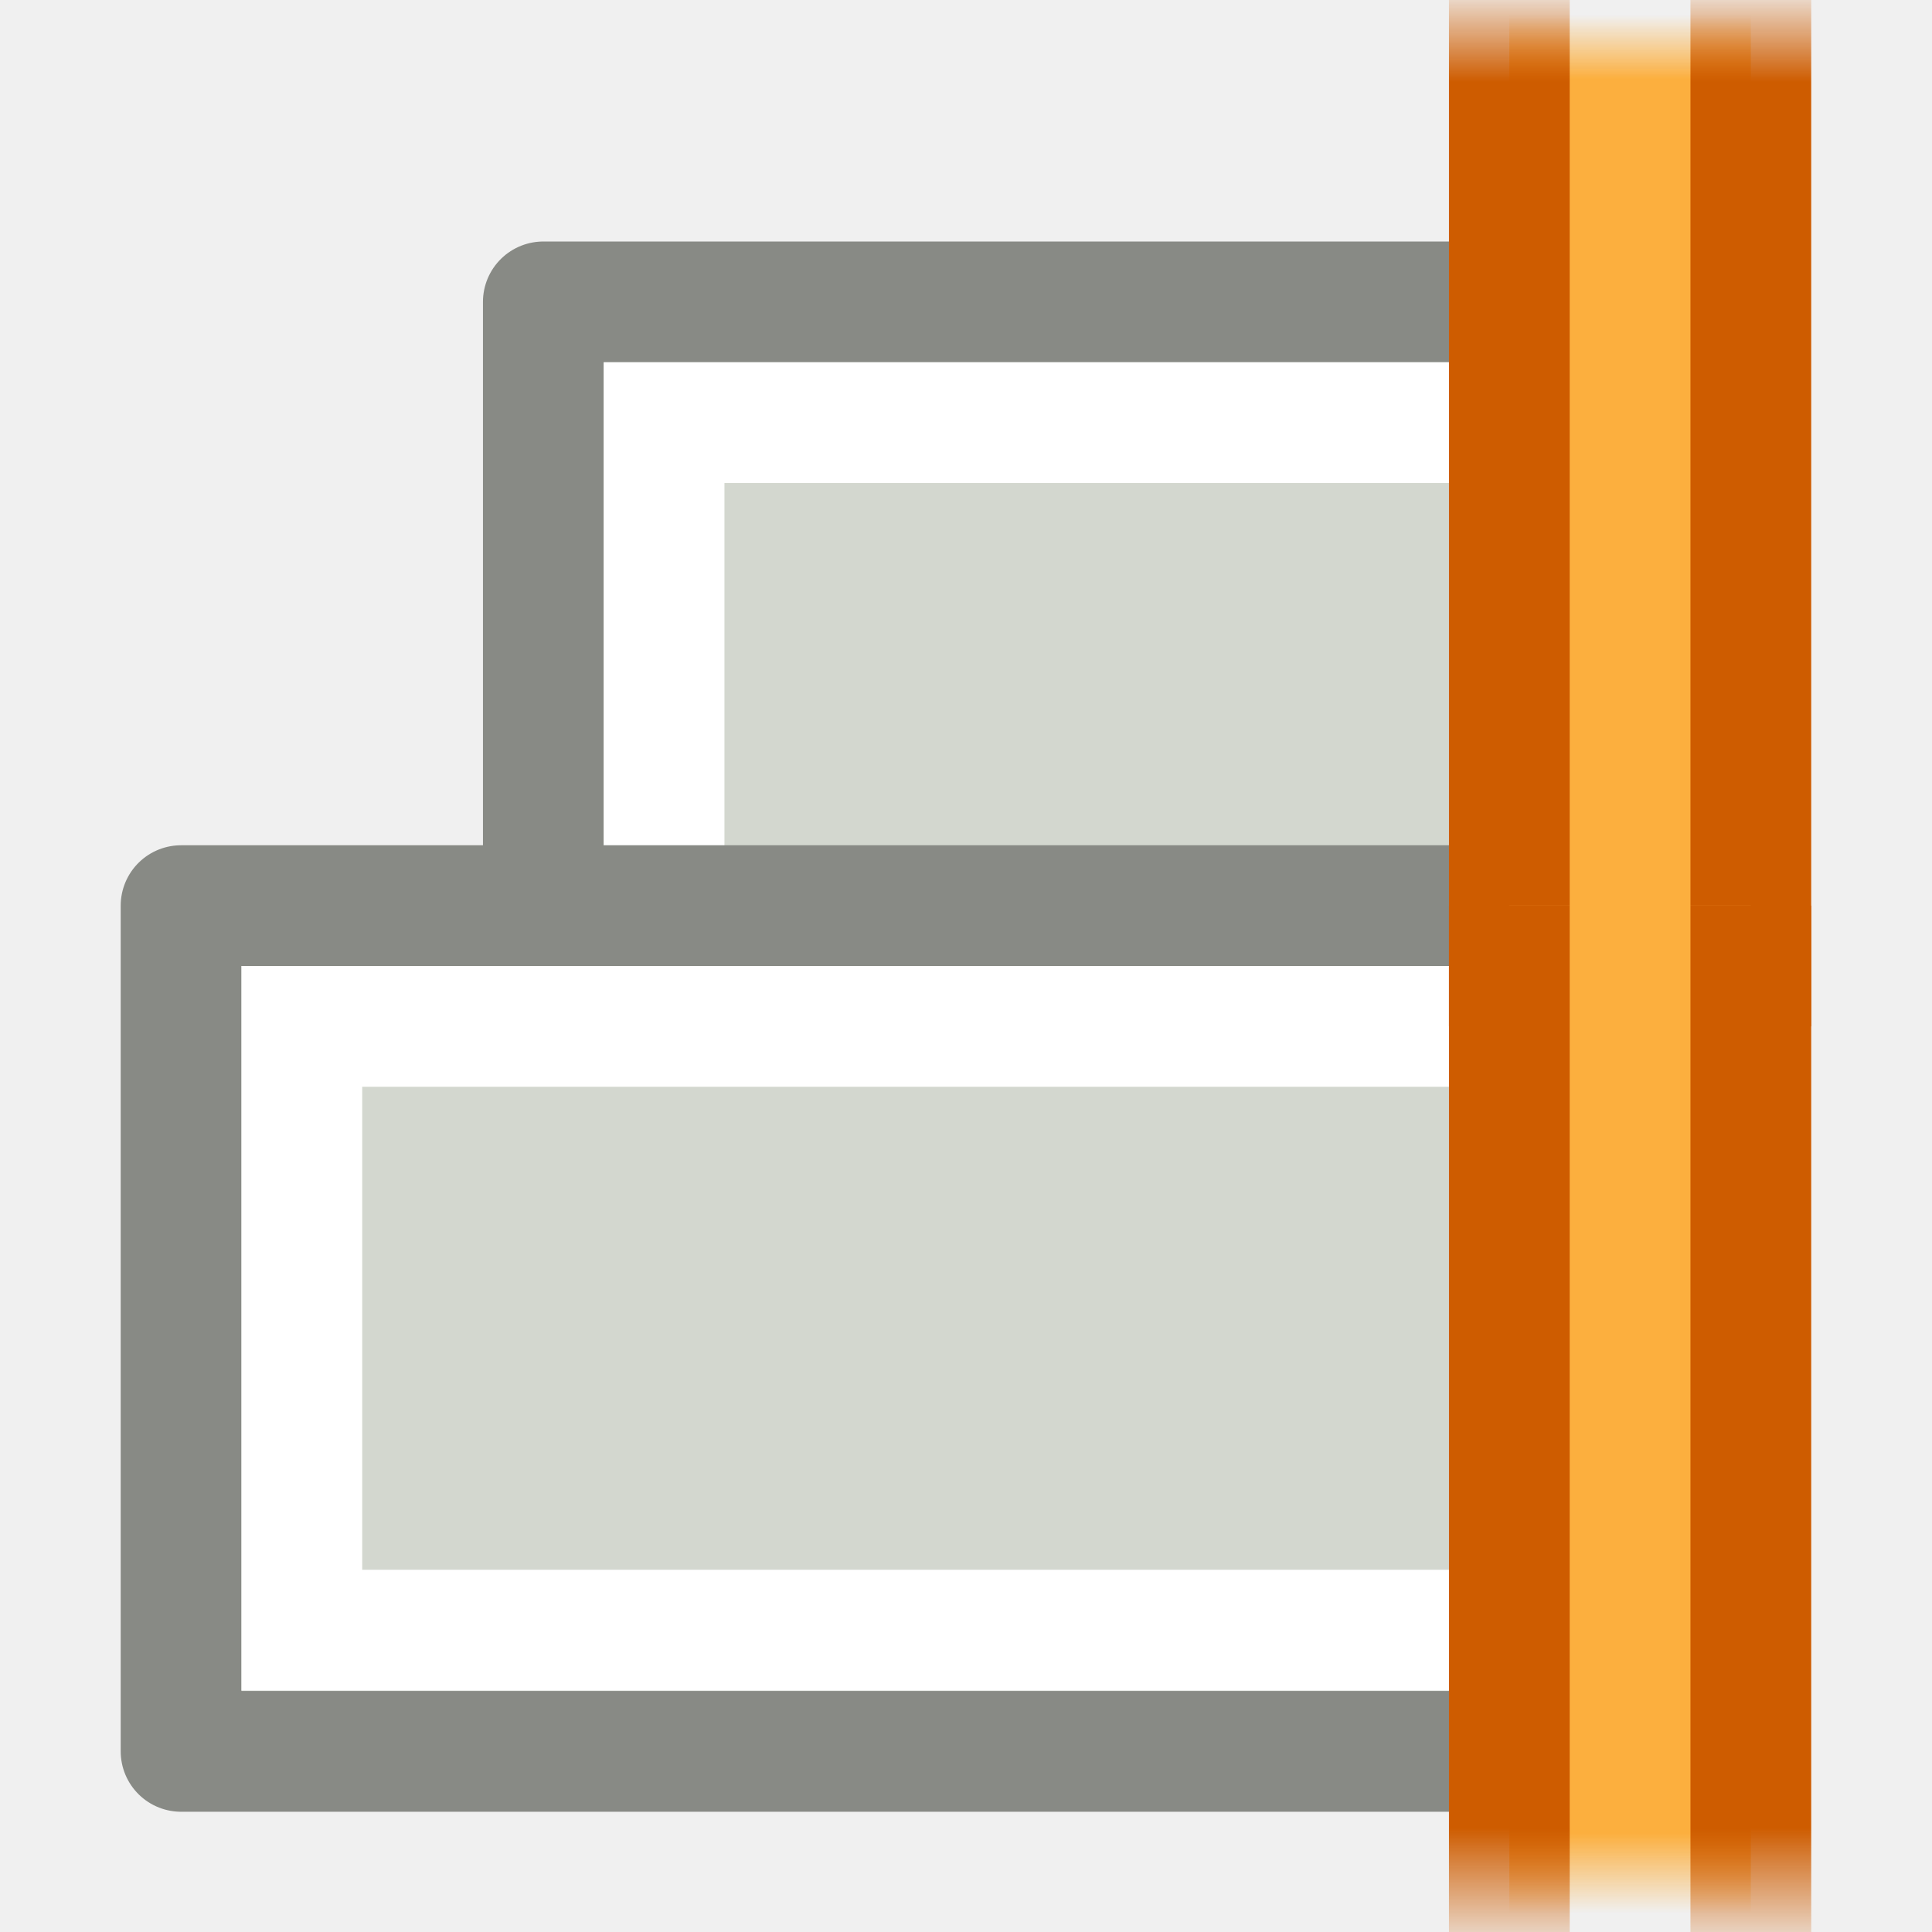
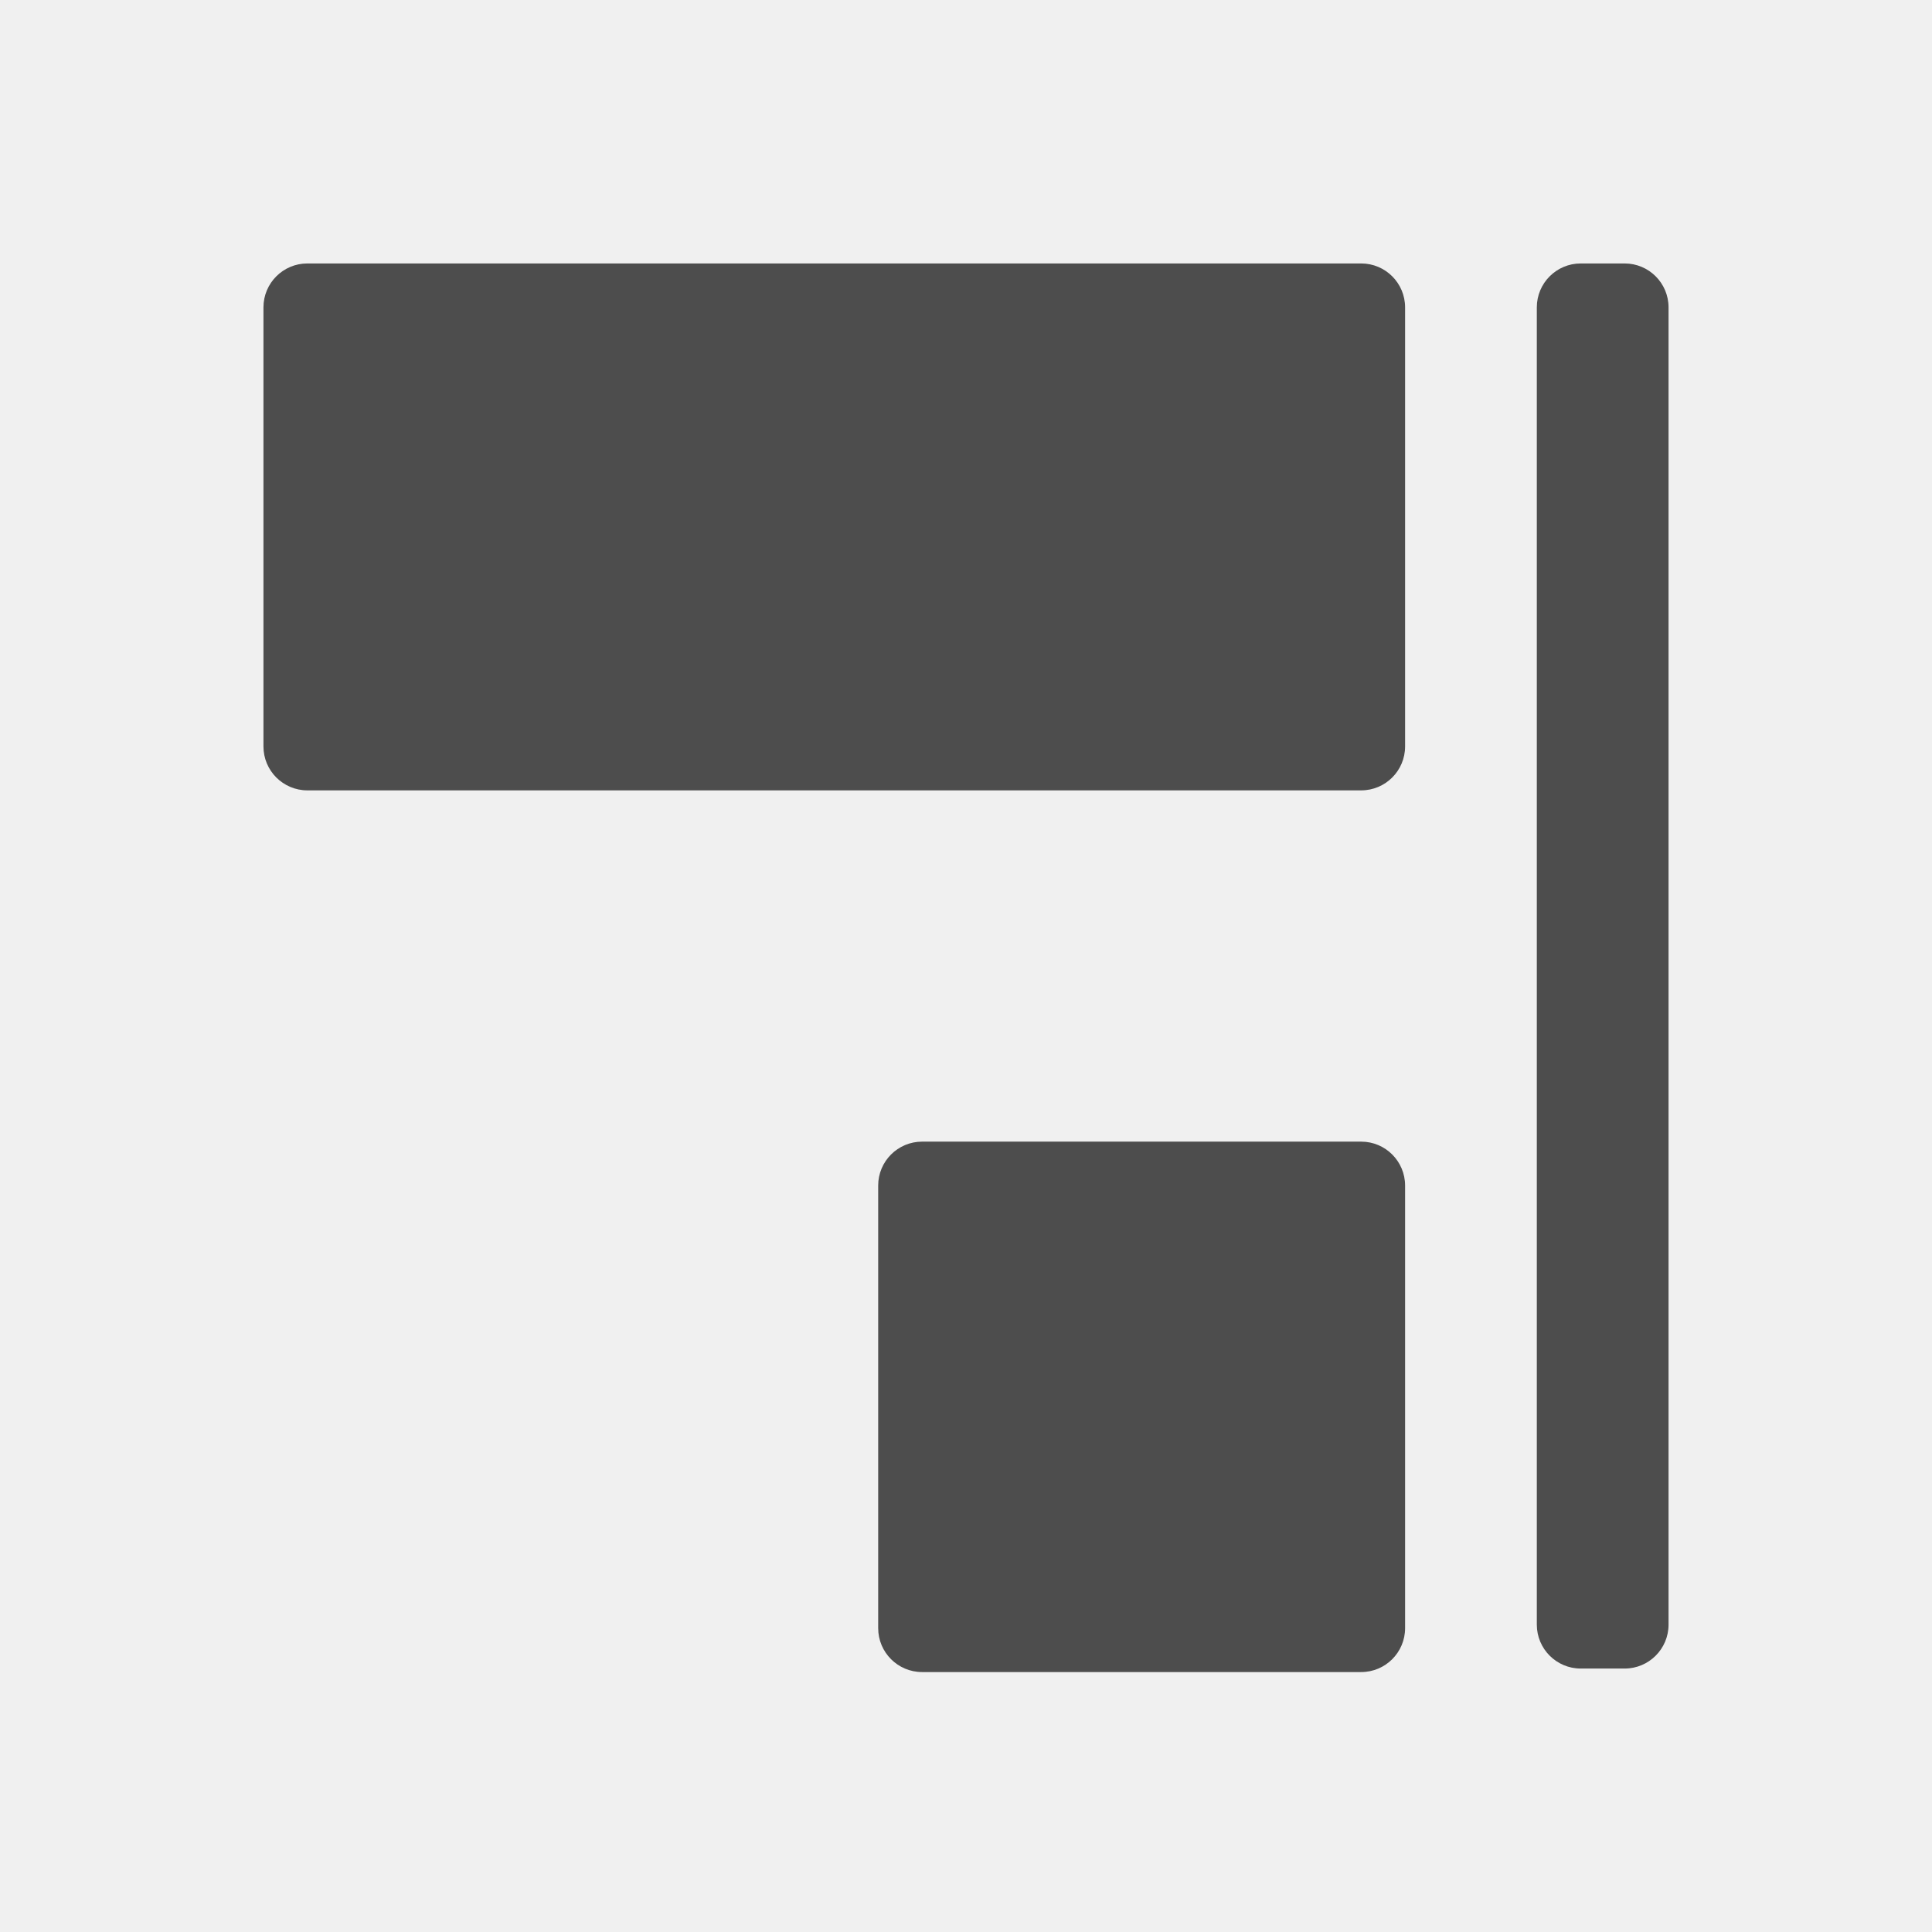
- <svg xmlns="http://www.w3.org/2000/svg" xmlns:xlink="http://www.w3.org/1999/xlink" version="1.1" width="16" height="16" id="svg11389">
-   <defs id="defs11391">
-     <linearGradient id="linearGradient3455">
-       <stop id="stop3457" style="stop-color:#ce5c00;stop-opacity:1" offset="0" />
-       <stop id="stop3459" style="stop-color:#ce5c00;stop-opacity:0" offset="1" />
-     </linearGradient>
-     <linearGradient x1="-202.137" y1="-470.399" x2="-203.221" y2="-470.399" id="linearGradient6734" xlink:href="#linearGradient3455" gradientUnits="userSpaceOnUse" gradientTransform="translate(269.9999,1022)" />
-     <linearGradient id="linearGradient3447">
-       <stop id="stop3449" style="stop-color:#fcaf3e;stop-opacity:1" offset="0" />
-       <stop id="stop3451" style="stop-color:#fcaf3e;stop-opacity:0" offset="1" />
-     </linearGradient>
-     <linearGradient x1="-202.181" y1="-471.46" x2="-202.845" y2="-471.46" id="linearGradient6732" xlink:href="#linearGradient3447" gradientUnits="userSpaceOnUse" gradientTransform="translate(269.9999,1022)" />
-     <linearGradient id="linearGradient3431">
-       <stop id="stop3433" style="stop-color:#ce5c00;stop-opacity:1" offset="0" />
-       <stop id="stop3435" style="stop-color:#ce5c00;stop-opacity:0" offset="1" />
-     </linearGradient>
-     <linearGradient x1="-187.685" y1="-470.576" x2="-186.867" y2="-470.576" id="linearGradient6730" xlink:href="#linearGradient3431" gradientUnits="userSpaceOnUse" gradientTransform="translate(269.9999,1022)" />
-     <linearGradient id="linearGradient3439">
-       <stop id="stop3441" style="stop-color:#fcaf3e;stop-opacity:1" offset="0" />
-       <stop id="stop3443" style="stop-color:#fcaf3e;stop-opacity:0" offset="1" />
-     </linearGradient>
-     <linearGradient x1="-187.663" y1="-471.416" x2="-187.131" y2="-471.416" id="linearGradient6728" xlink:href="#linearGradient3439" gradientUnits="userSpaceOnUse" gradientTransform="translate(269.9999,1022)" />
+ <svg xmlns="http://www.w3.org/2000/svg" viewBox="0 0 22 22">
+   <defs id="defs3051">
+     <style type="text/css" id="current-color-scheme">
+       .ColorScheme-Text {
+         color:#4d4d4d
+       }
+       </style>
  </defs>
-   <g id="layer1">
-     <g transform="matrix(0,-1,1,0,-3.6454201e-4,16)" id="g5030" style="display:inline">
-       <g transform="matrix(-1,0,0,-1,201.9999,484)" id="g4145" style="fill:#d3d7cf;stroke:#888a85;display:inline">
-         <rect width="9" height="7" x="470.5" y="-195.5" transform="matrix(0,1,-1,0,0,0)" id="rect4147" style="fill:#d3d7cf;fill-opacity:1;stroke:#888a85;stroke-width:1;stroke-linecap:butt;stroke-linejoin:round;stroke-miterlimit:3;stroke-opacity:1;stroke-dasharray:none;stroke-dashoffset:0" />
-         <rect width="7" height="5" rx="0" ry="0" x="471.5" y="-194.5" transform="matrix(0,1,-1,0,0,0)" id="rect4149" style="fill:none;stroke:#ffffff;stroke-width:1;stroke-linecap:butt;stroke-linejoin:miter;stroke-miterlimit:3;stroke-opacity:1;stroke-dasharray:none;stroke-dashoffset:0" />
-       </g>
-       <g transform="matrix(-1,0,0,-1,202.9999,484)" id="g4151" style="display:inline">
-         <rect width="12" height="7.004" x="470.5" y="-201.504" transform="matrix(0,1,-1,0,0,0)" id="rect4153" style="color:#000000;fill:#d3d7cf;fill-opacity:1;fill-rule:evenodd;stroke:#888a85;stroke-width:1;stroke-linecap:butt;stroke-linejoin:round;stroke-miterlimit:0;stroke-opacity:1;stroke-dasharray:none;stroke-dashoffset:0;marker:none;display:inline" />
-         <rect width="10" height="5" rx="0" ry="0" x="471.5" y="-200.5" transform="matrix(0,1,-1,0,0,0)" id="rect4155" style="color:#000000;fill:none;stroke:#ffffff;stroke-width:1;stroke-linecap:round;stroke-linejoin:miter;stroke-miterlimit:2;stroke-opacity:1;stroke-dasharray:none;stroke-dashoffset:0;marker:none;display:inline" />
-       </g>
-       <g transform="translate(-67,-537)" id="g4187" style="display:inline">
-         <path d="m 74.5,549.5 9,0 0,2 -9,0" id="path4189" style="fill:url(#linearGradient6728);fill-opacity:1;stroke:url(#linearGradient6730);stroke-width:1;stroke-linecap:butt;stroke-linejoin:round;stroke-miterlimit:0;stroke-opacity:1;stroke-dashoffset:0" />
-         <path d="m 75.5,551.5 -10,0 0,-2 10,0" id="path4191" style="fill:url(#linearGradient6732);fill-opacity:1;stroke:url(#linearGradient6734);stroke-width:1;stroke-linecap:butt;stroke-linejoin:round;stroke-miterlimit:0;stroke-opacity:1;stroke-dashoffset:0" />
-       </g>
-     </g>
+   <g transform="translate(1,-1031.362)">
+     <rect transform="matrix(0,1,1,0,0,0)" style="fill:currentColor;fill-opacity:1;stroke:none" class="ColorScheme-Text" id="rect4142" width="6" height="13" x="1034.362" y="2" ry="0.5" />
+     <rect transform="matrix(0,1,1,0,0,0)" style="fill:currentColor;fill-opacity:1;stroke:none" class="ColorScheme-Text" id="rect4142-2" width="6.04" height="6" x="1044.362" y="9" ry="0.5" />
+     <rect transform="matrix(0,1,1,0,0,0)" style="fill:currentColor;fill-opacity:1;stroke:none" class="ColorScheme-Text" id="rect4142-2-9-6" width="16" height="1.5" x="1034.362" y="16.5" ry="0.5" />
  </g>
</svg>
